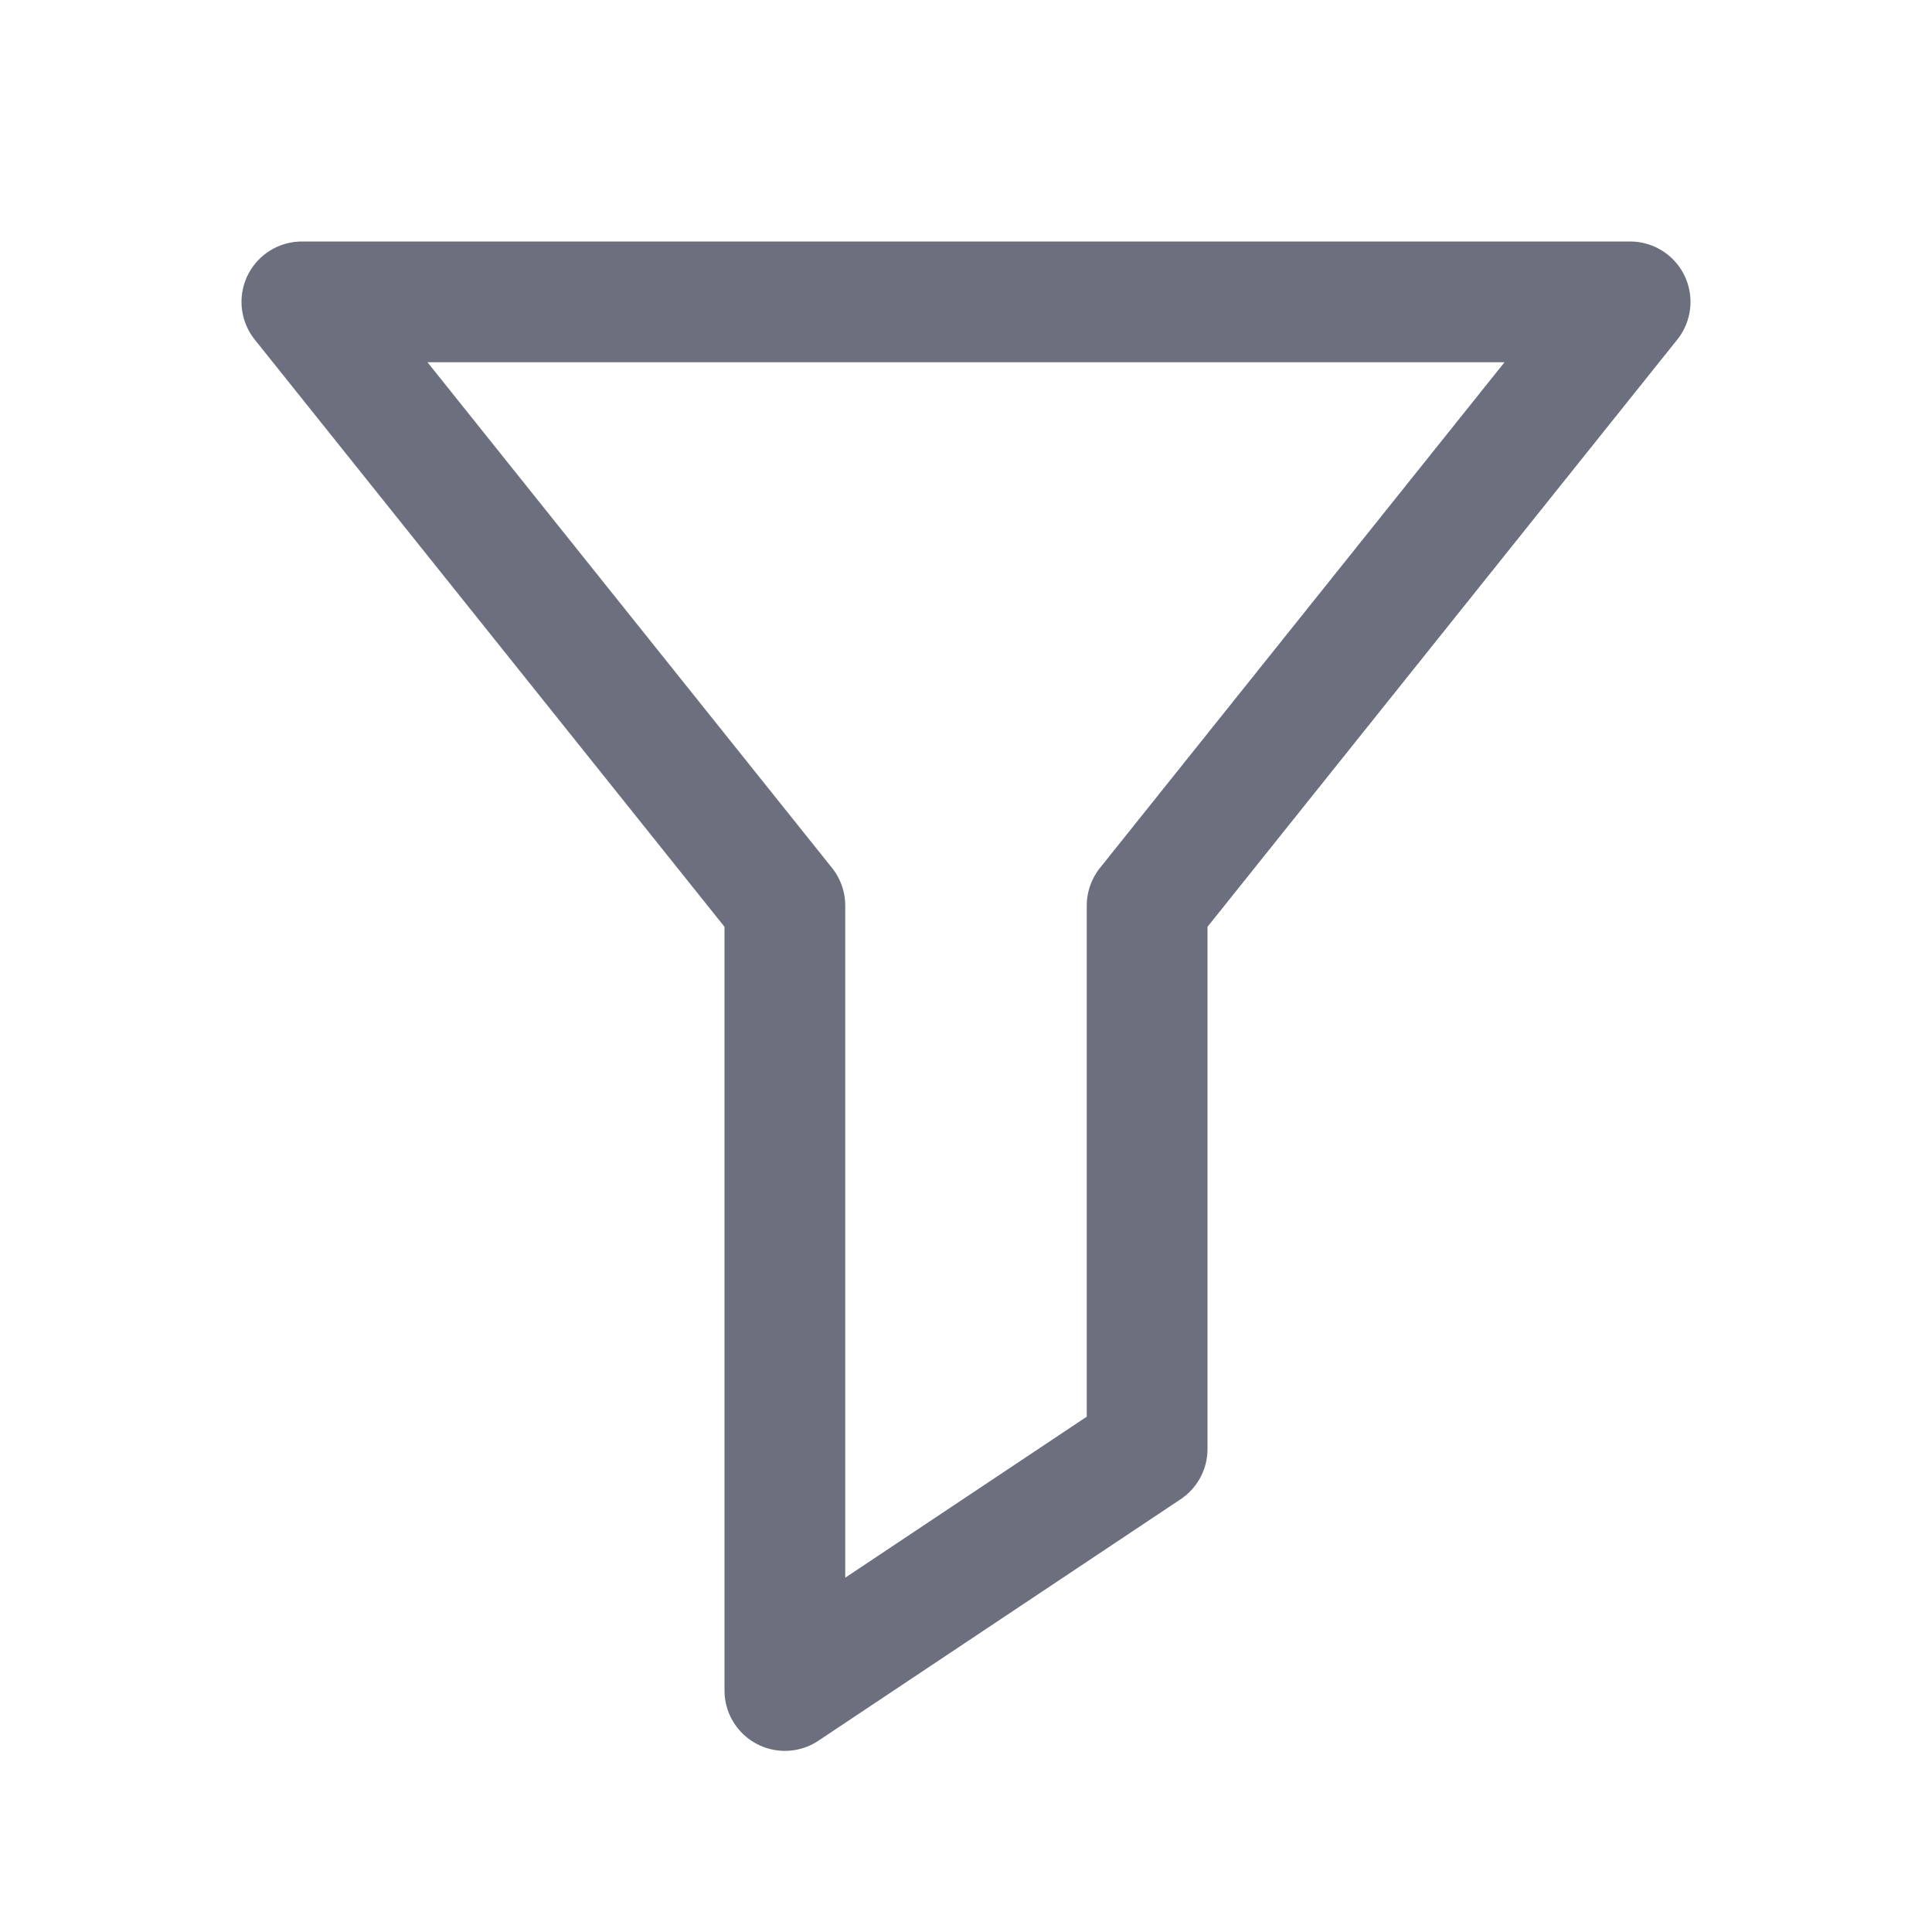
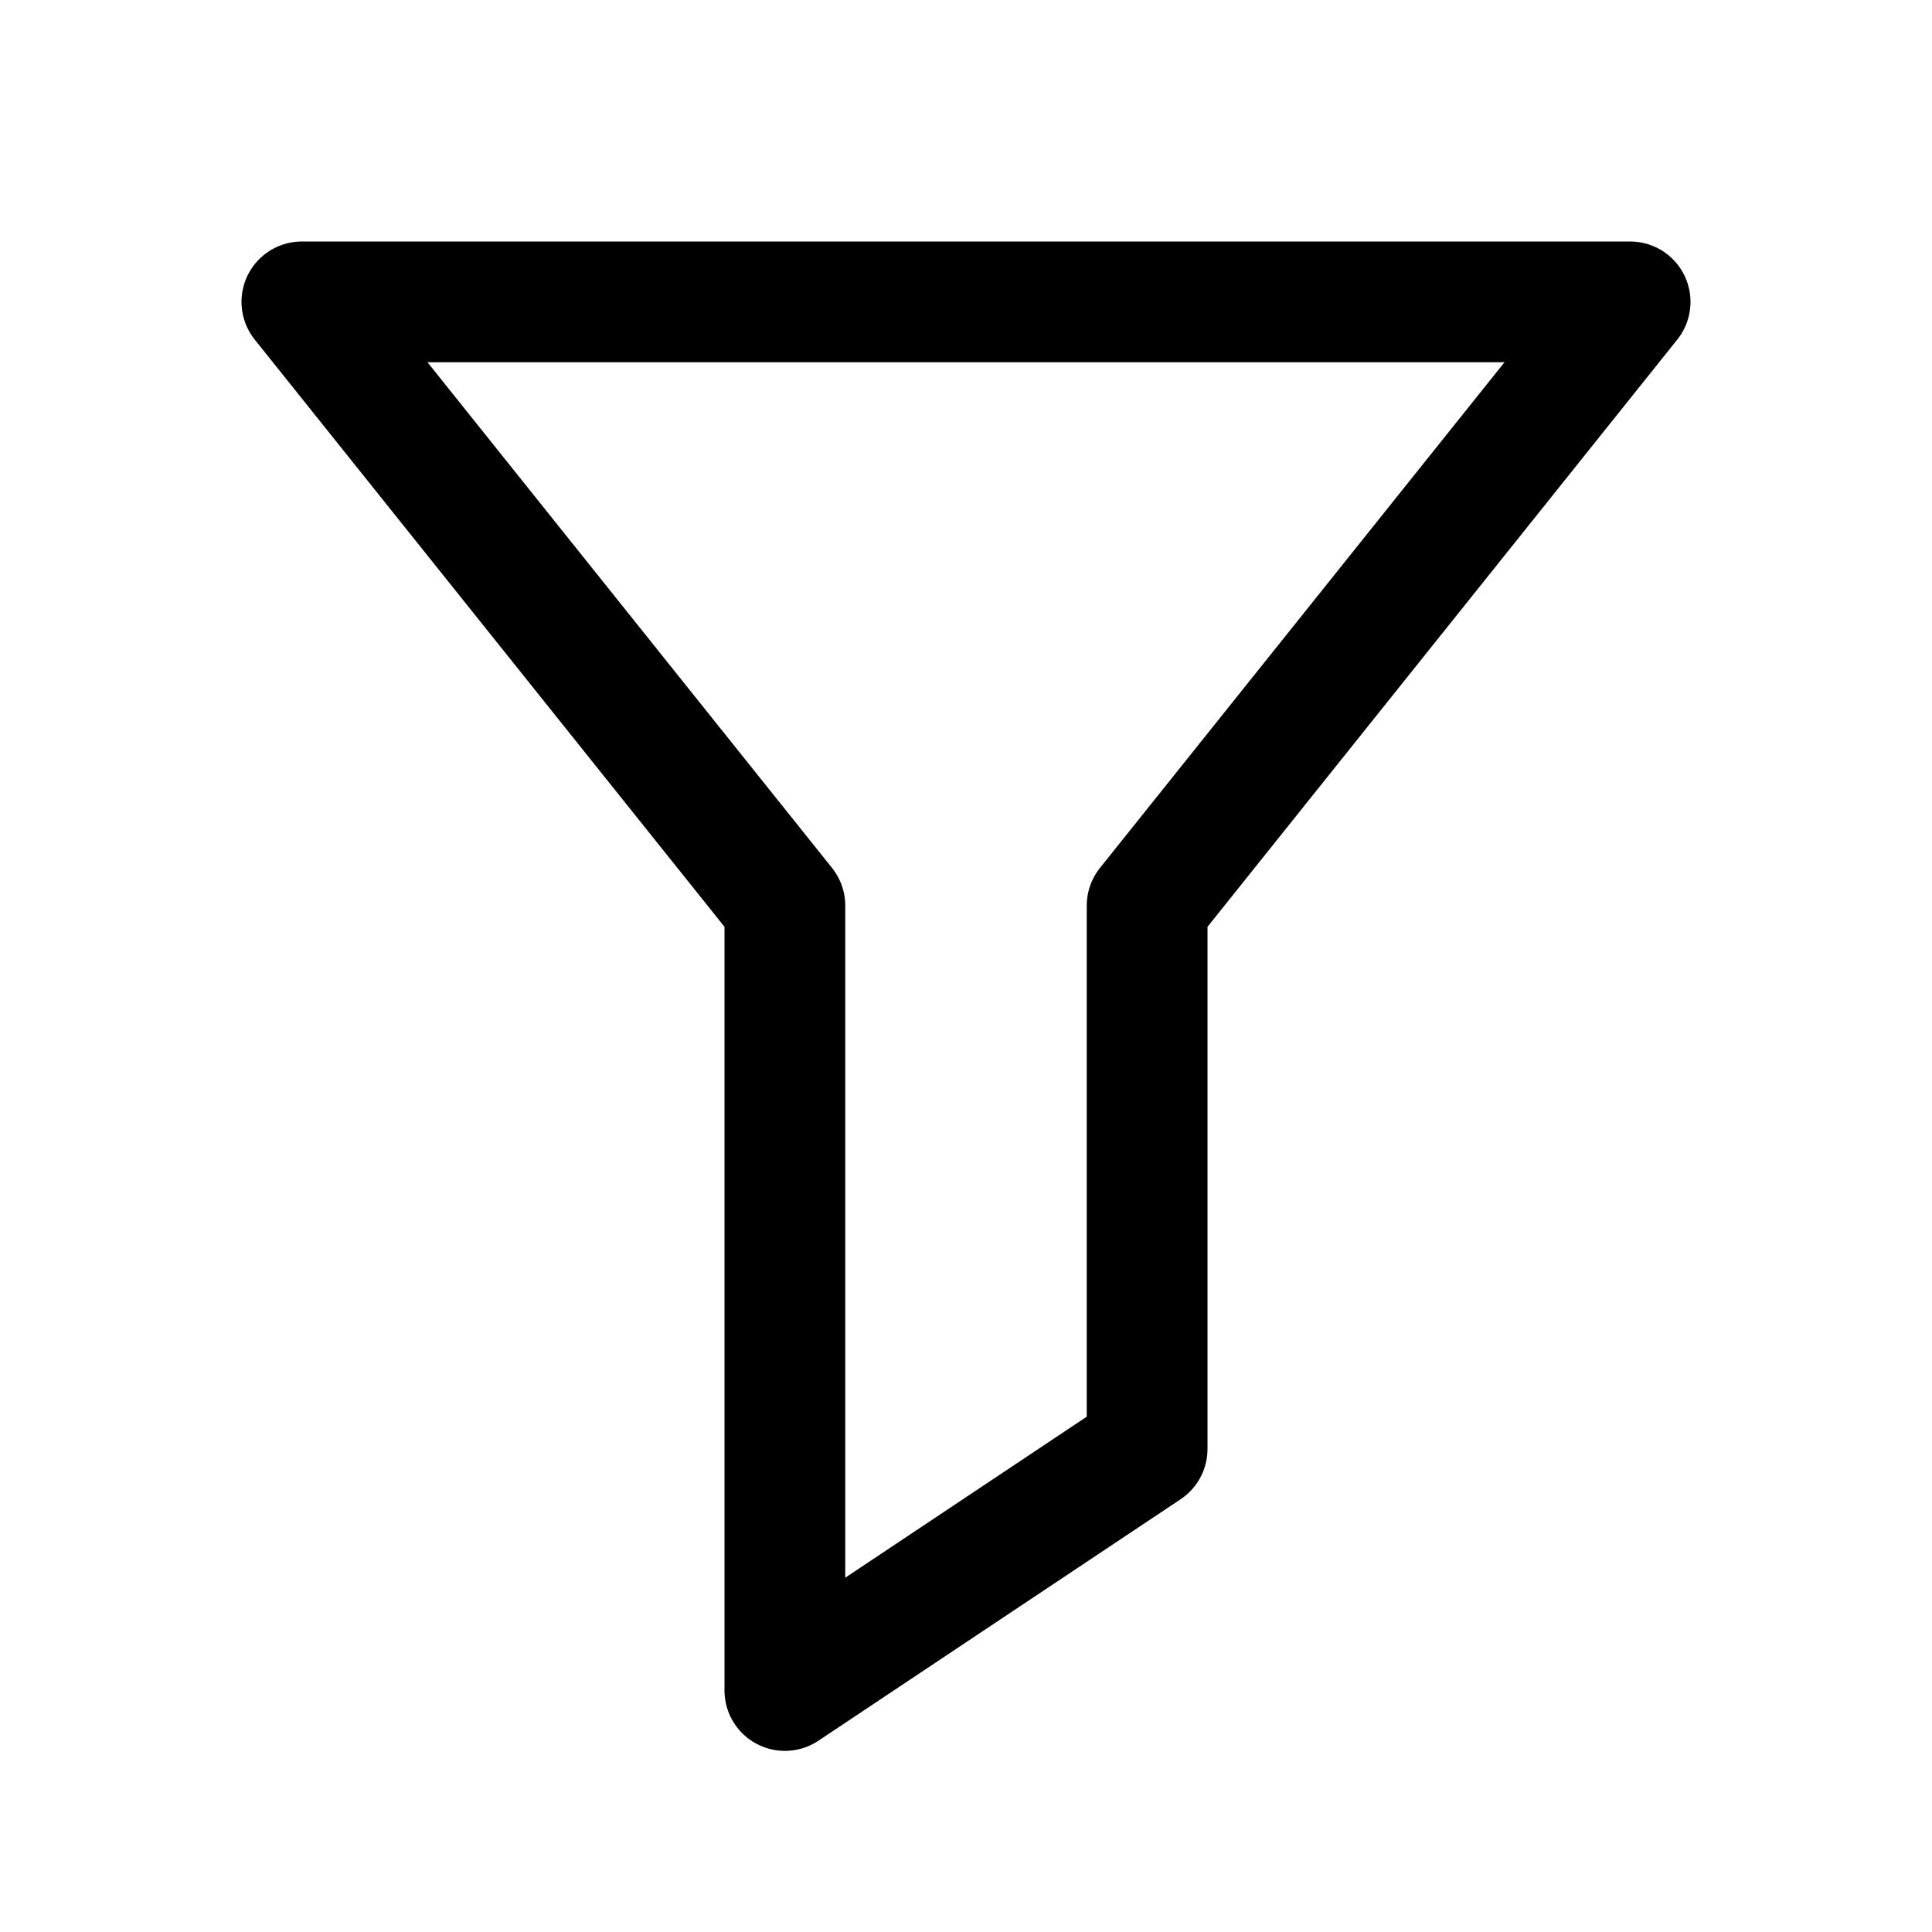
<svg xmlns="http://www.w3.org/2000/svg" width="16" height="16" viewBox="0 0 16 16" fill="none">
-   <path d="M13.5 2.5H2.5L6.5 7.5V14L9.5 12V7.5L13.5 2.5Z" stroke="#6C707E" stroke-linejoin="round" />
+   <path d="M13.5 2.5H2.5L6.5 7.5V14L9.5 12V7.5L13.5 2.5Z" stroke="currentColor" stroke-linejoin="round" />
</svg>
